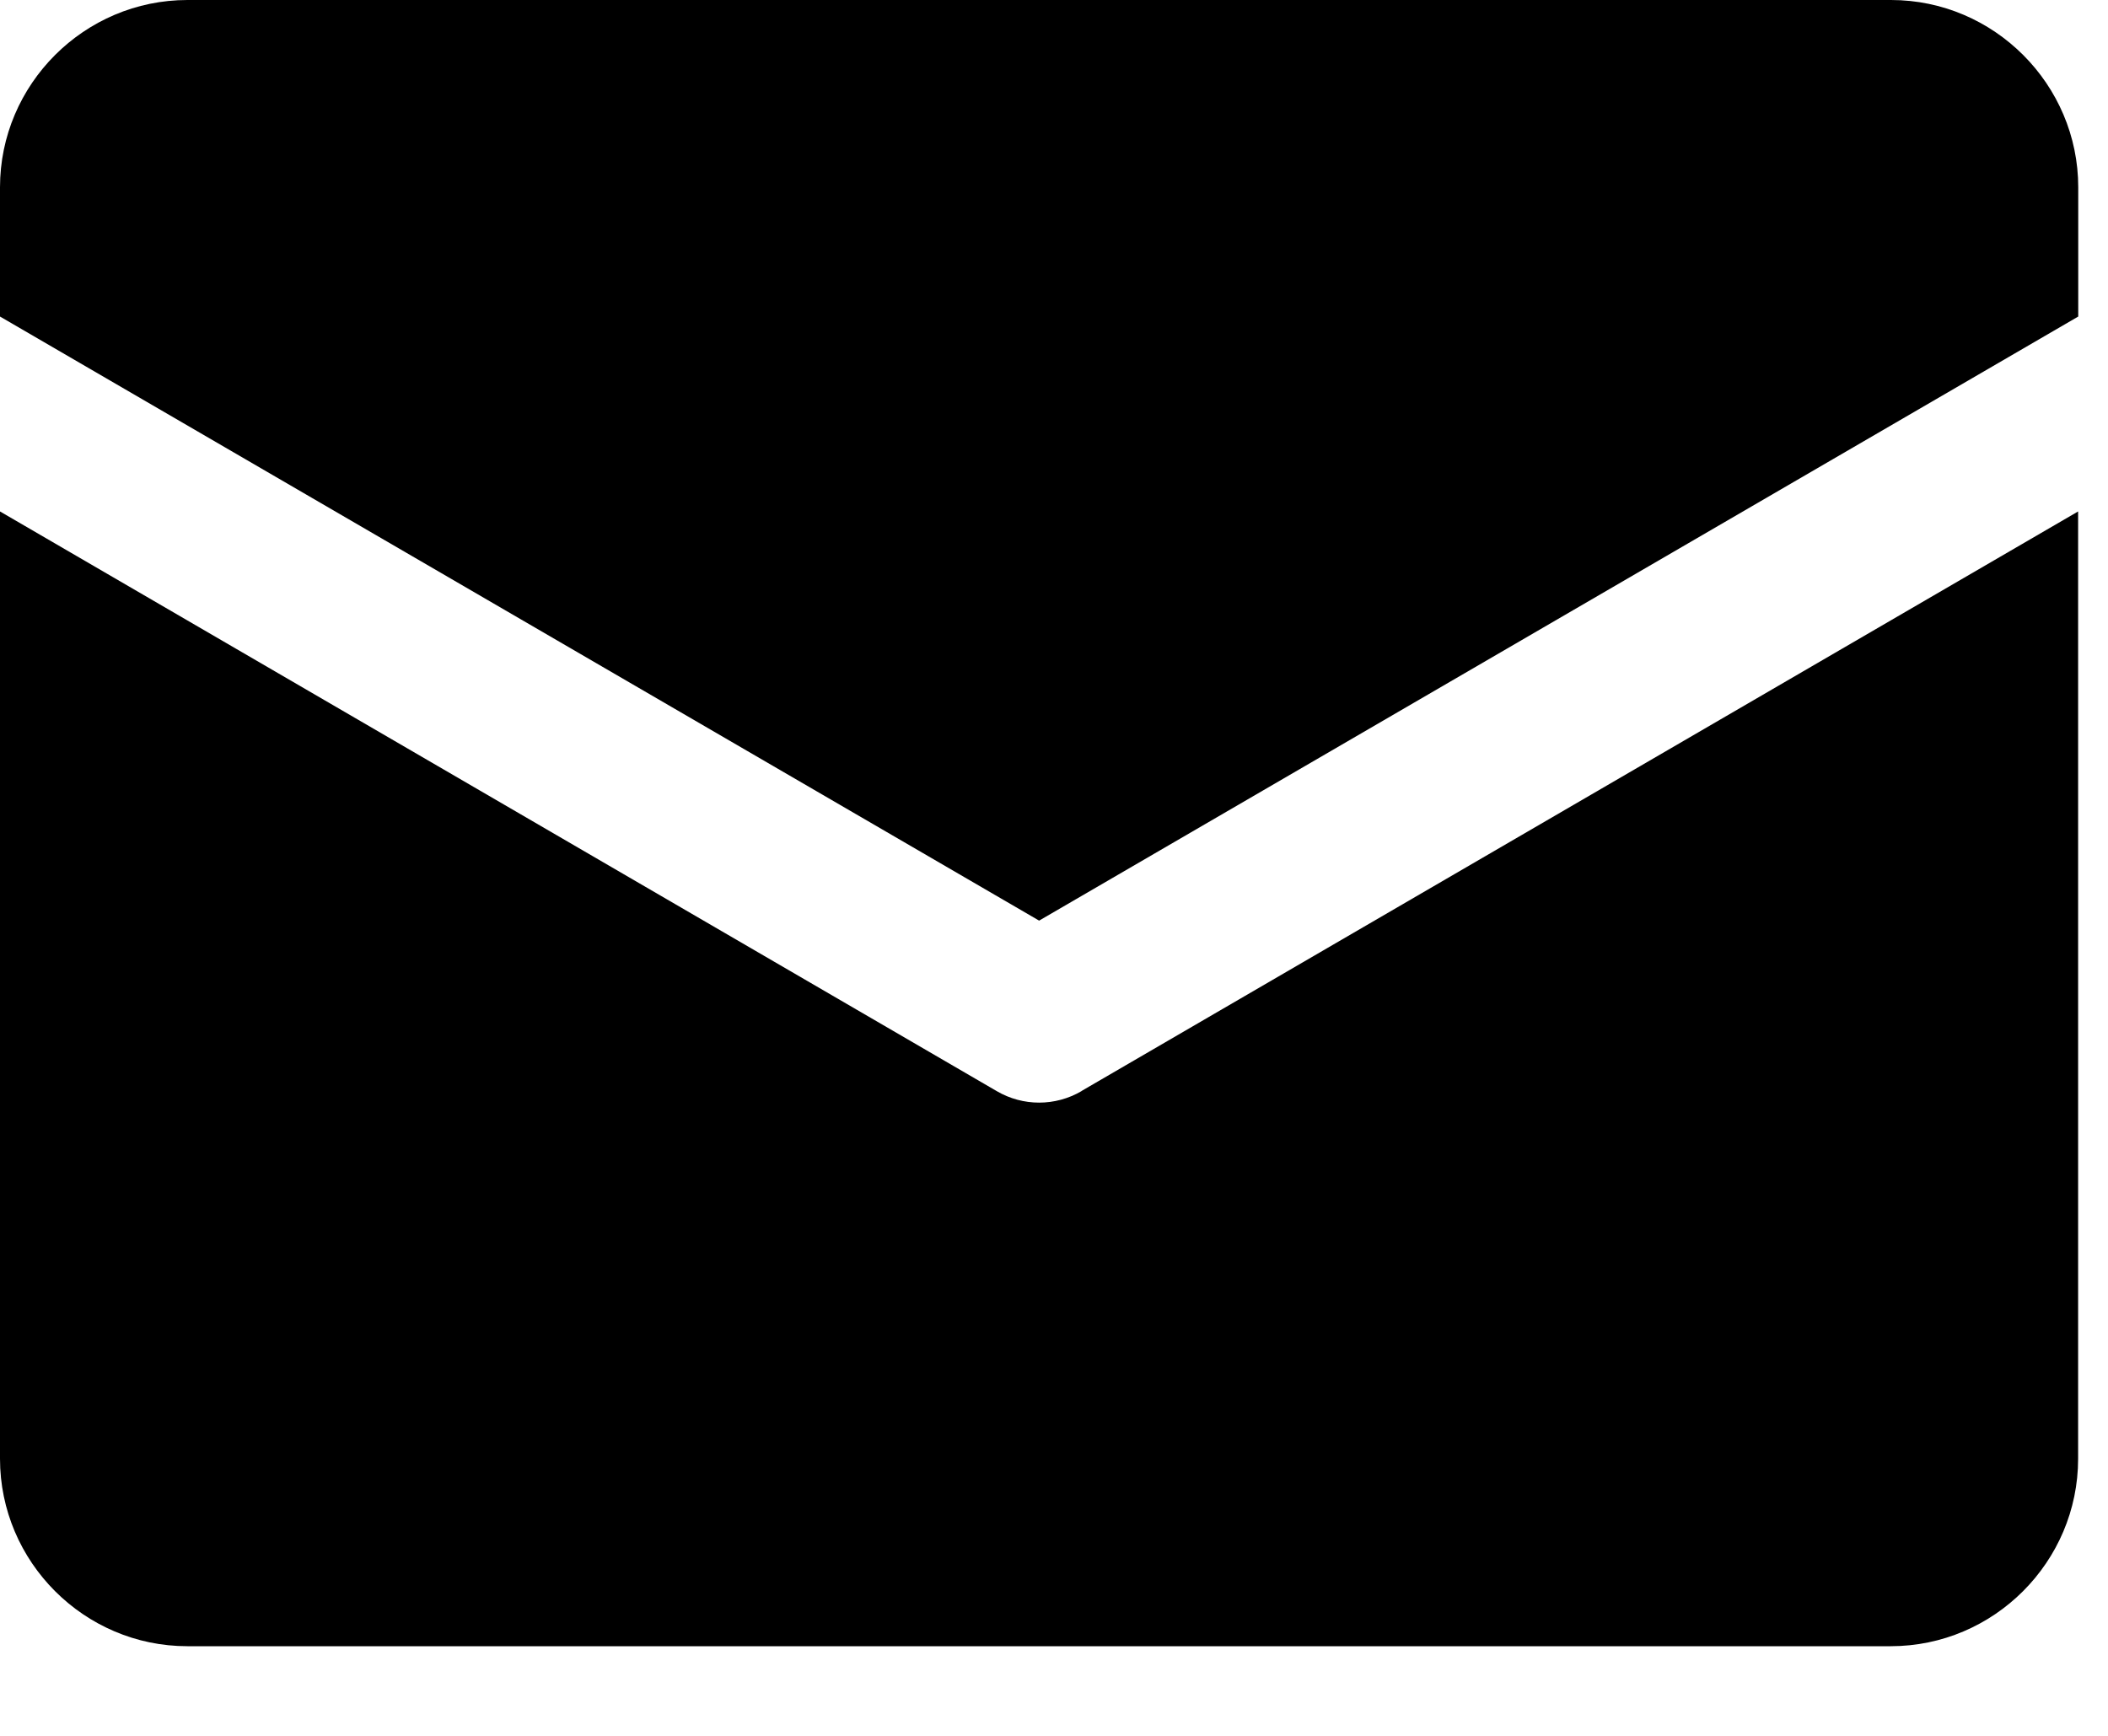
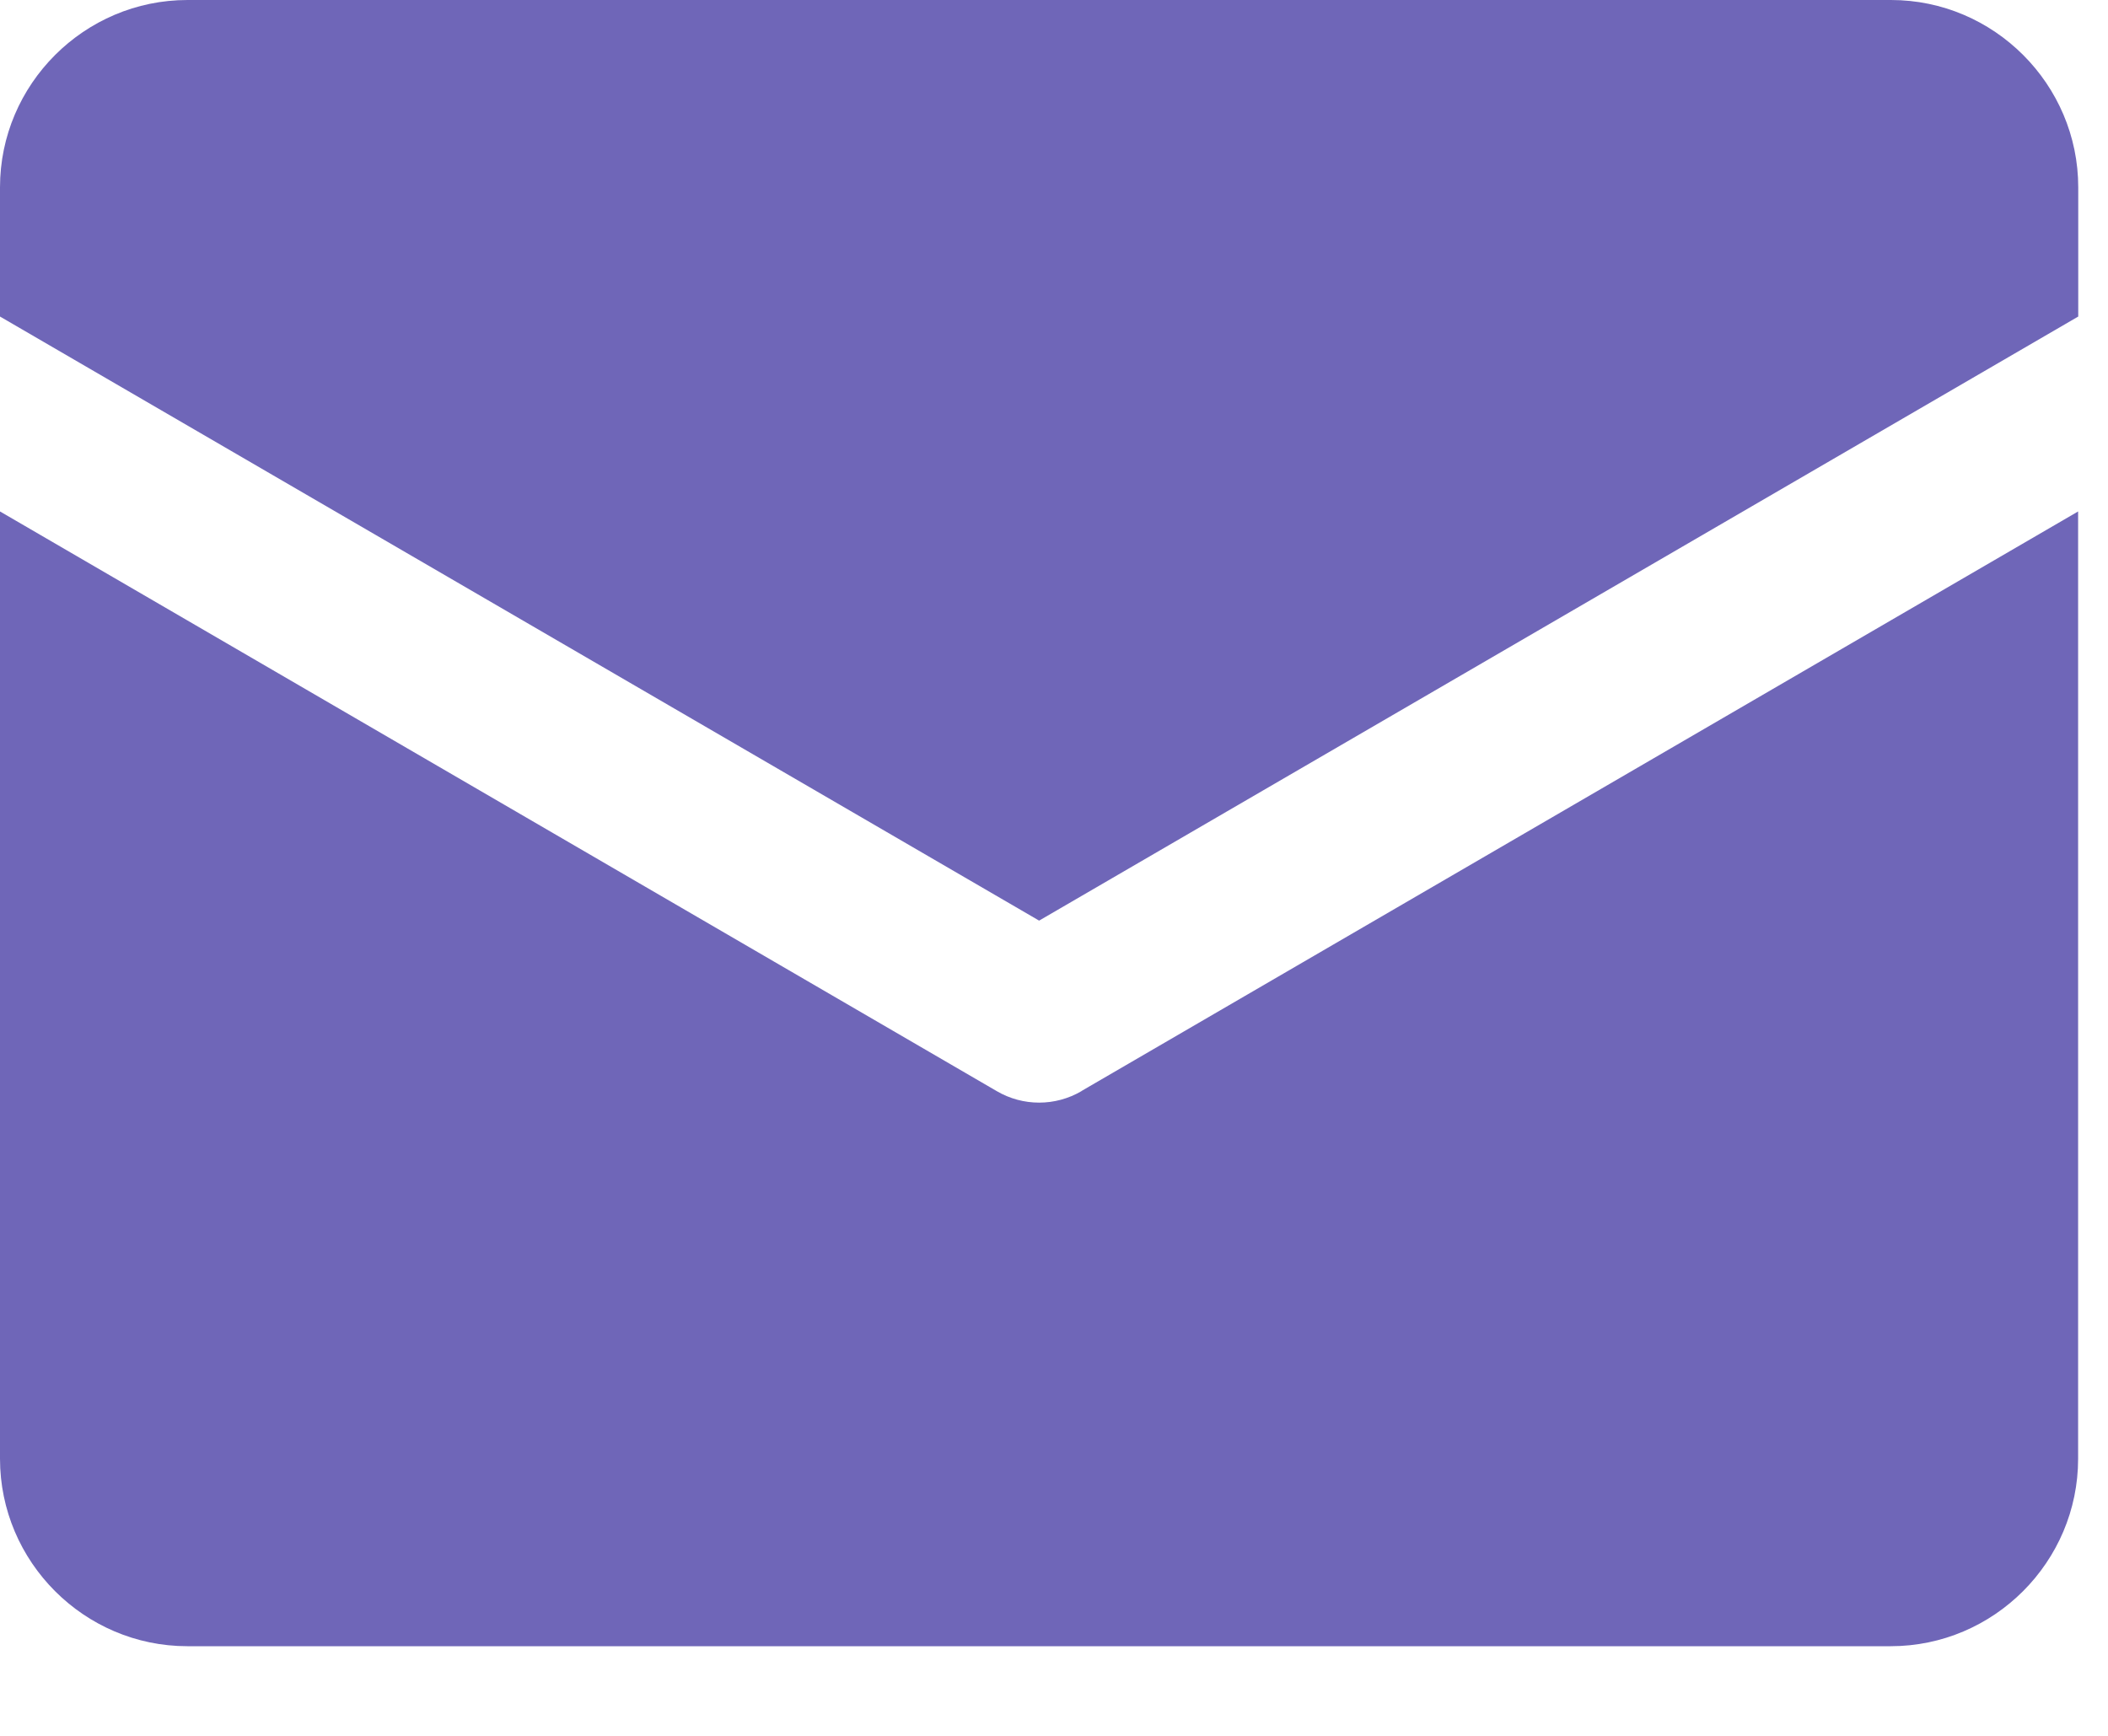
- <svg xmlns="http://www.w3.org/2000/svg" viewBox="0 0 17 14">
-   <g fill-rule="evenodd">
+ <svg xmlns="http://www.w3.org/2000/svg" width="17" height="14" viewBox="0 0 17 14">
+   <g fill="#6F66B8" fill-rule="evenodd">
    <path d="M8.38 7.425l8.38-4.872V1.511C16.76.68 16.08 0 15.25 0H1.512C.68 0 0 .68 0 1.511v1.042l8.38 4.872z" />
    <path d="M8.722 8.8a.676.676 0 0 1-.684 0L0 4.125v7.64c0 .832.68 1.512 1.511 1.512h13.737c.831 0 1.511-.68 1.511-1.512v-7.64L8.722 8.799z" />
  </g>
</svg>
